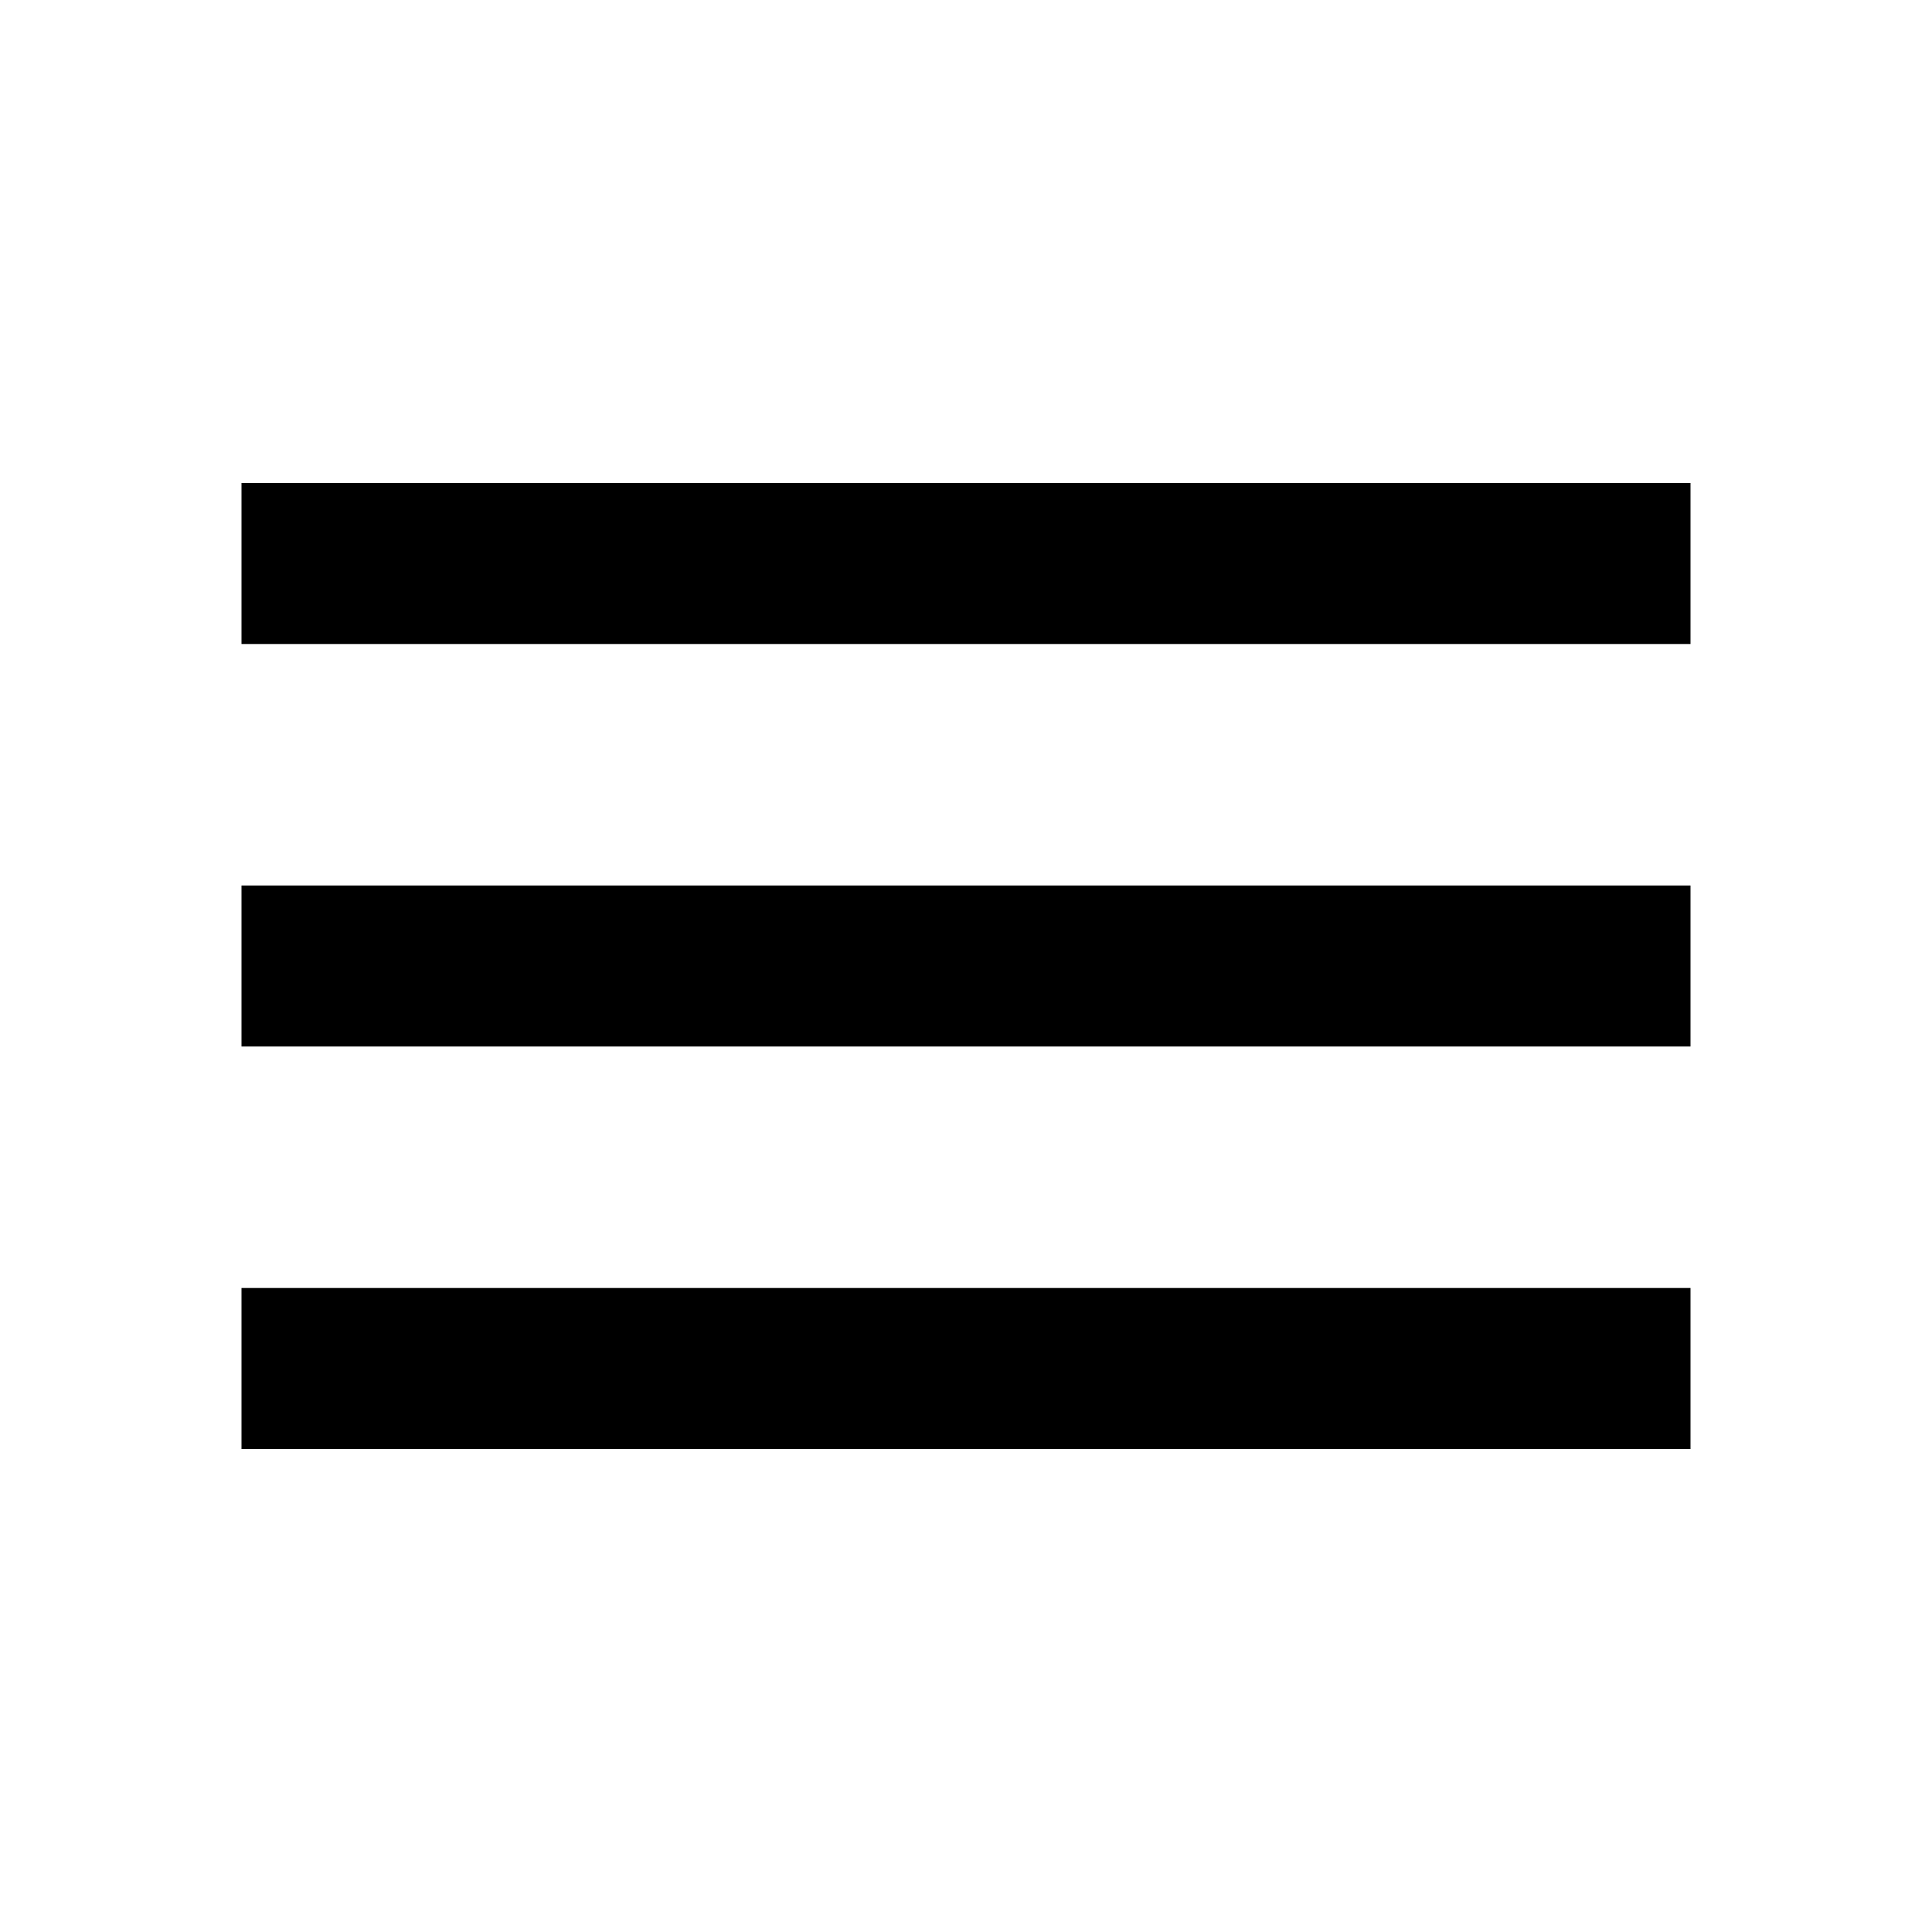
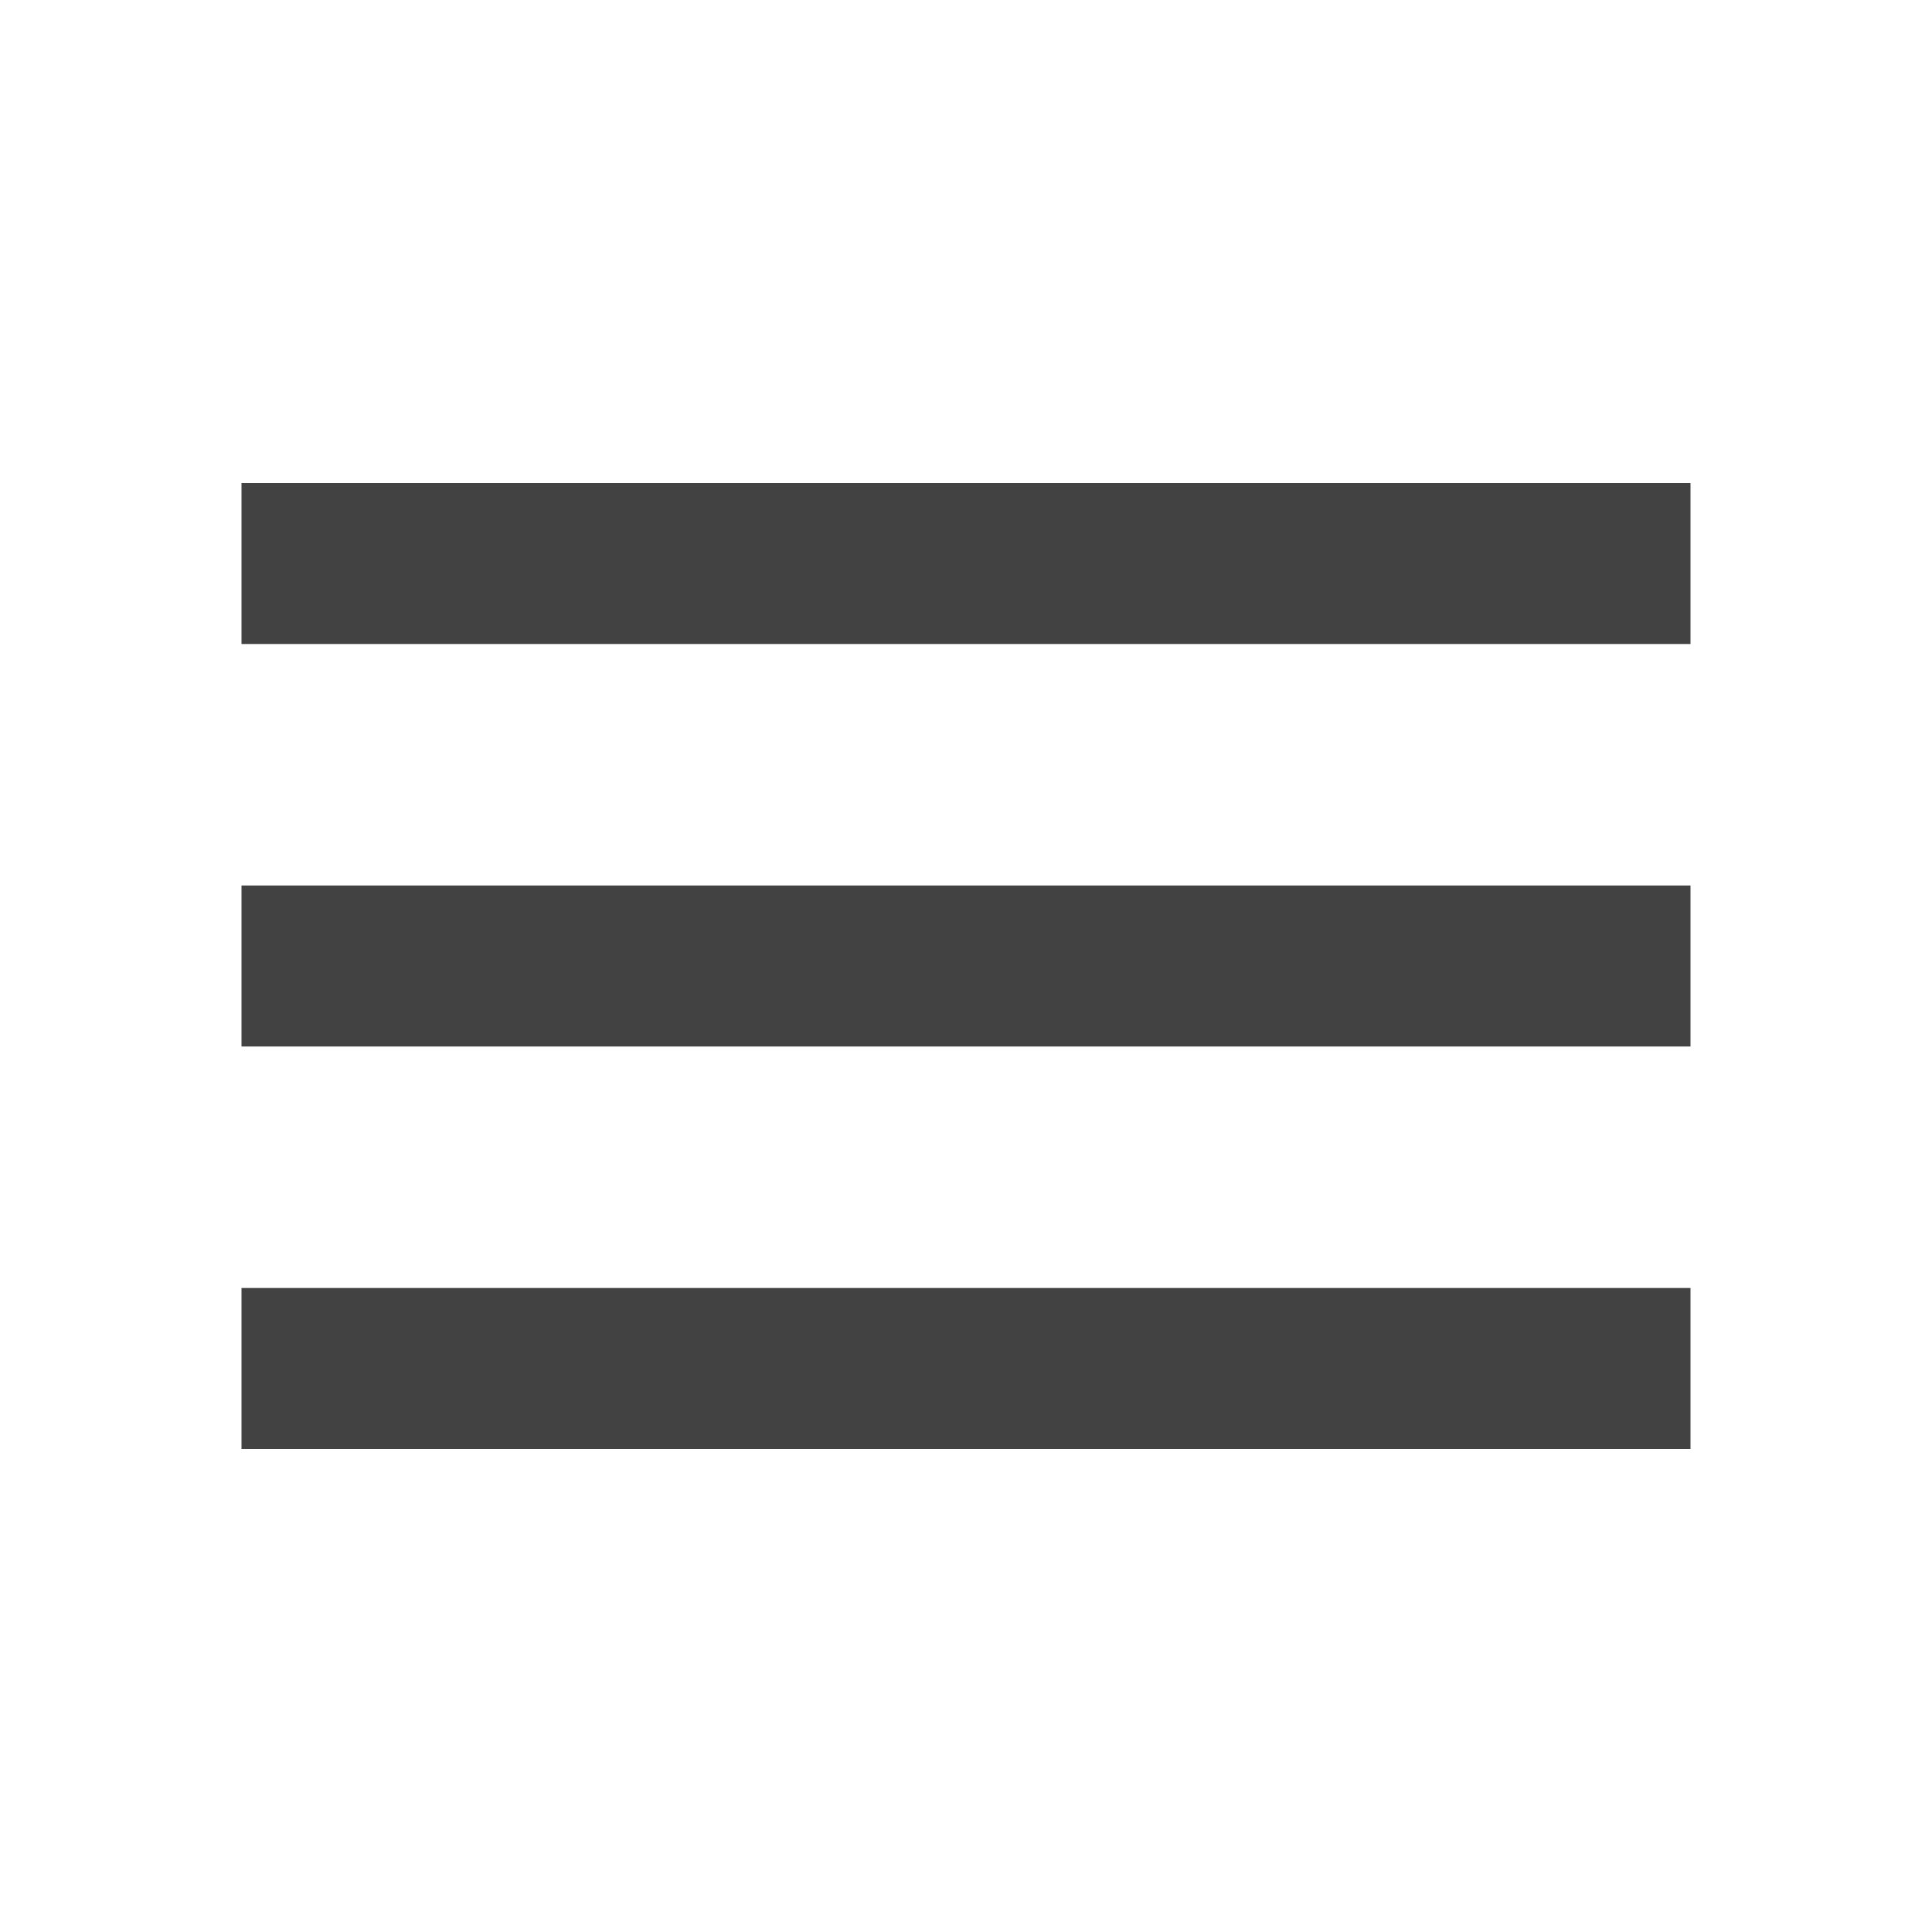
- <svg xmlns="http://www.w3.org/2000/svg" fill="#000000" height="48" viewBox="0 0 24 24" width="48">
+ <svg xmlns="http://www.w3.org/2000/svg" fill="#424242" height="48" viewBox="0 0 24 24" width="48">
  <path d="M0 0h24v24H0z" fill="none" />
  <path d="M3 18h18v-2H3v2zm0-5h18v-2H3v2zm0-7v2h18V6H3z" />
</svg>
